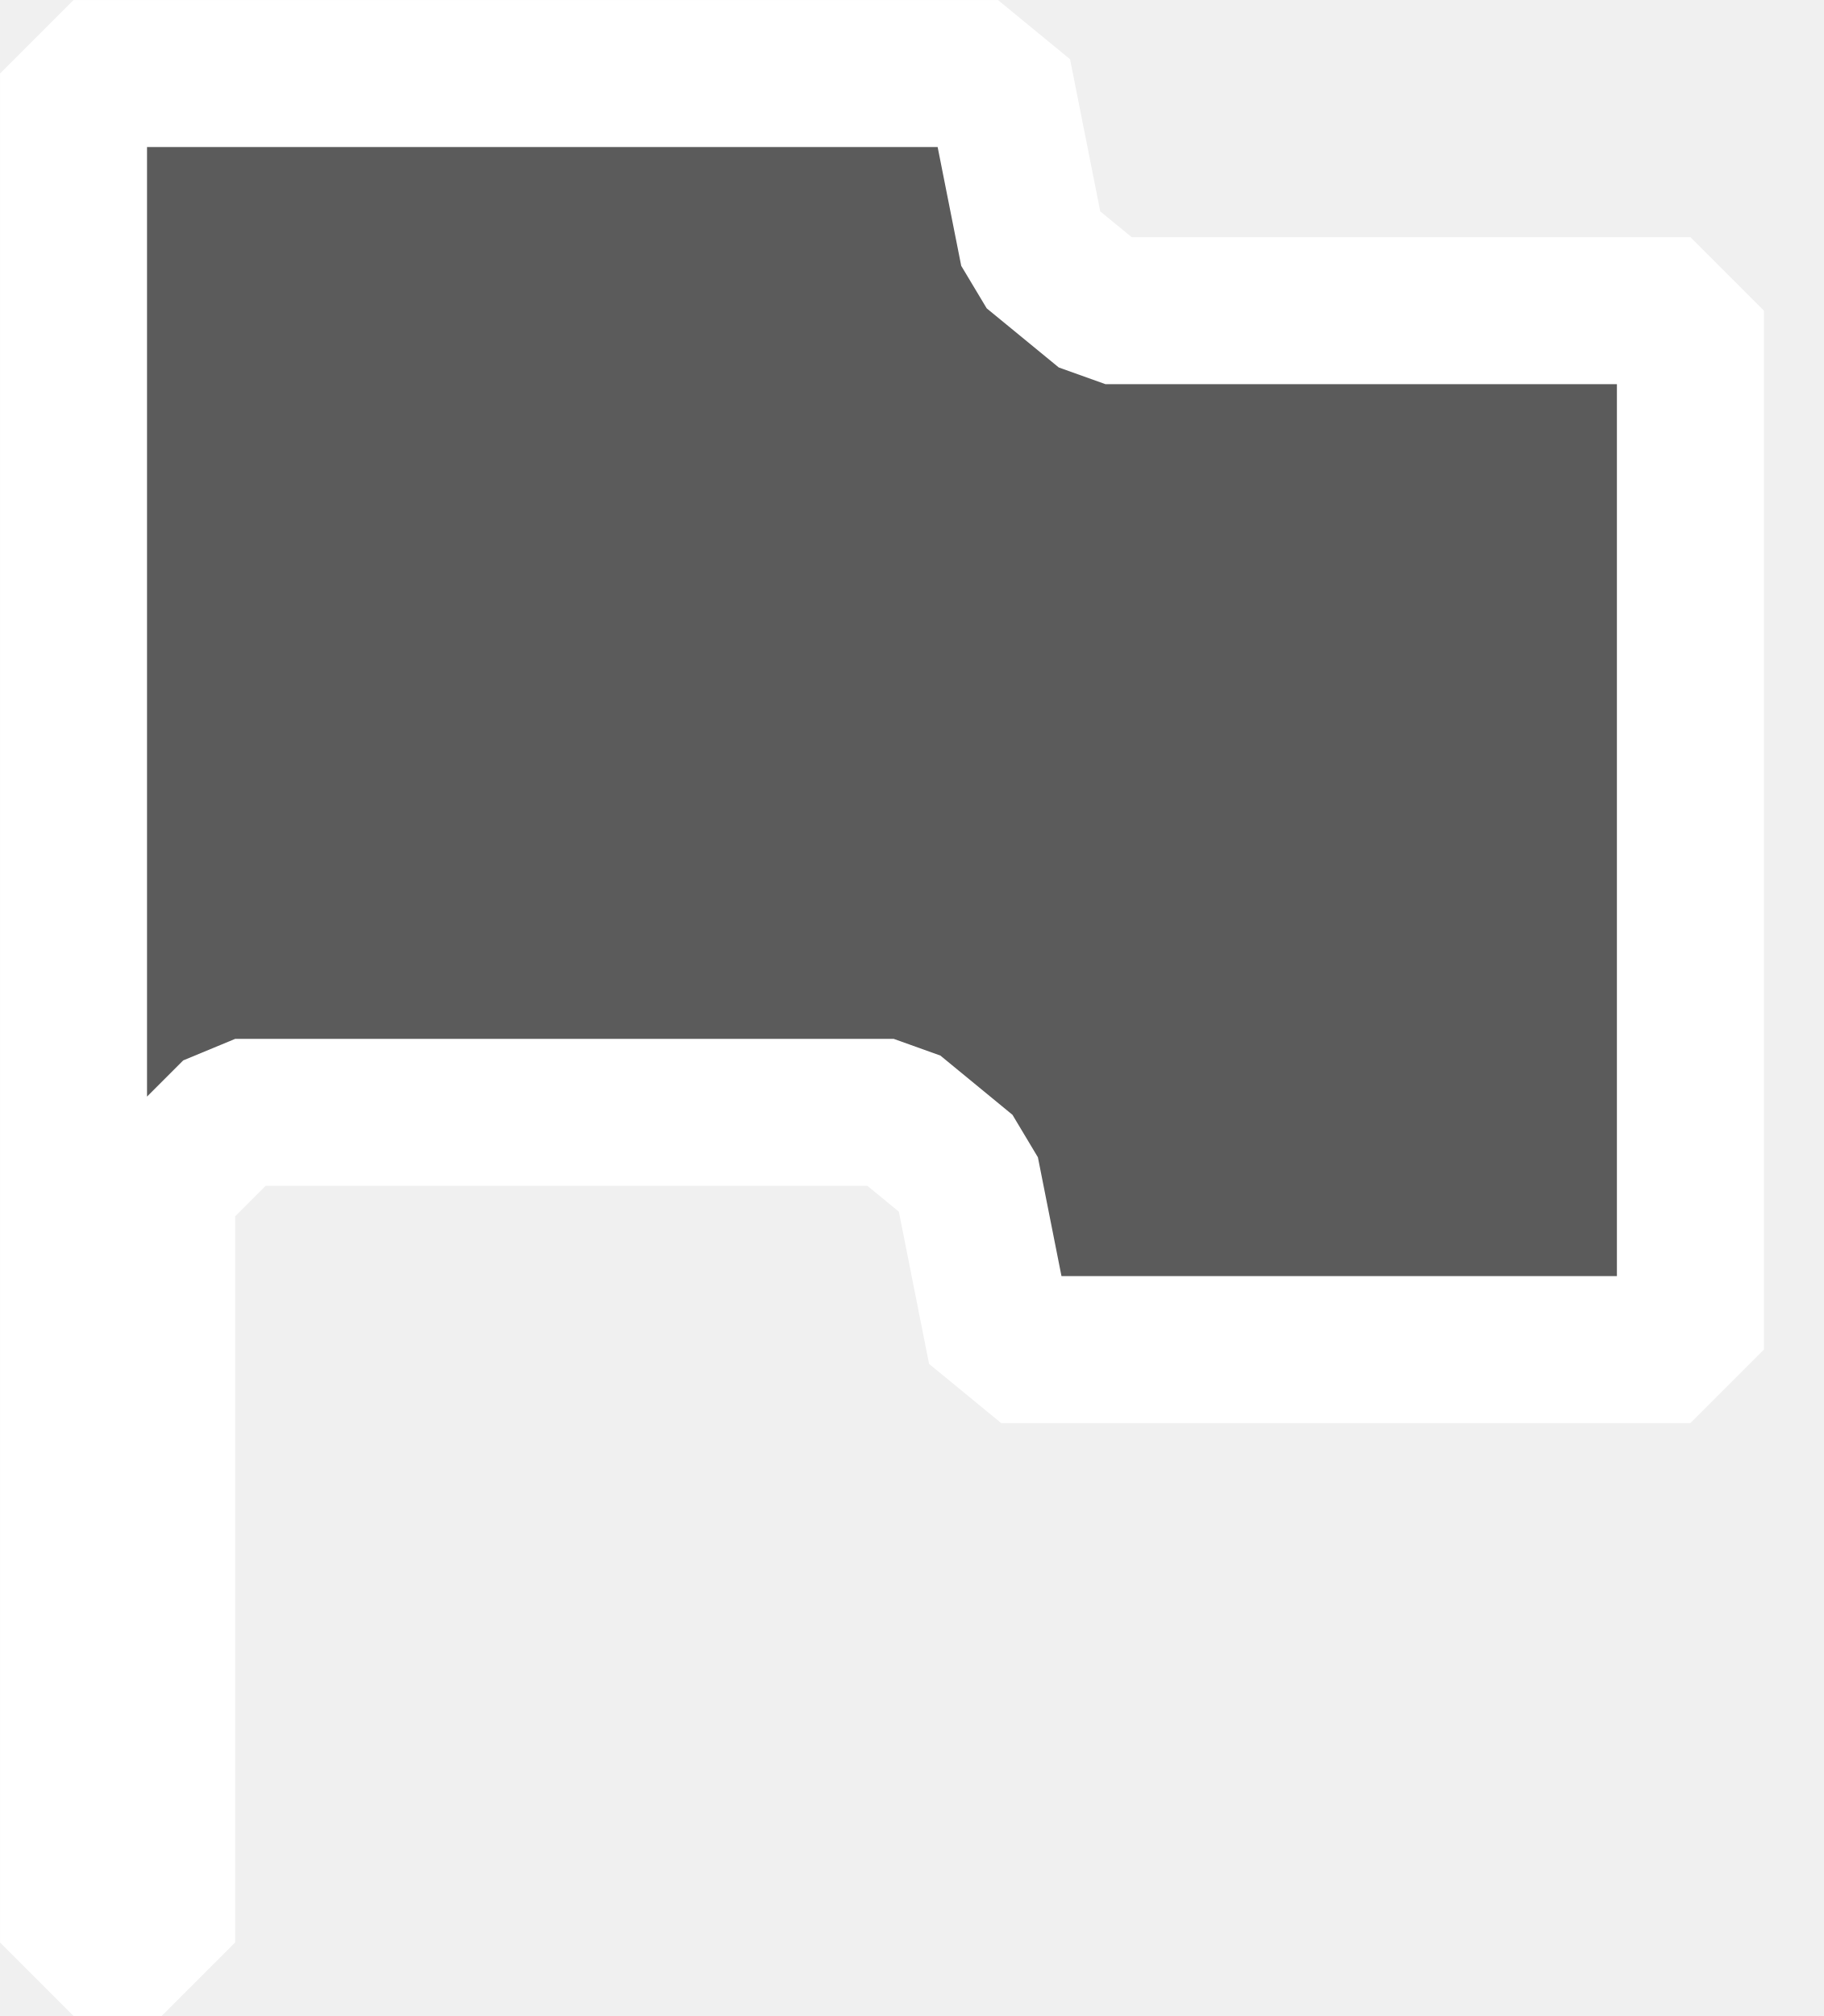
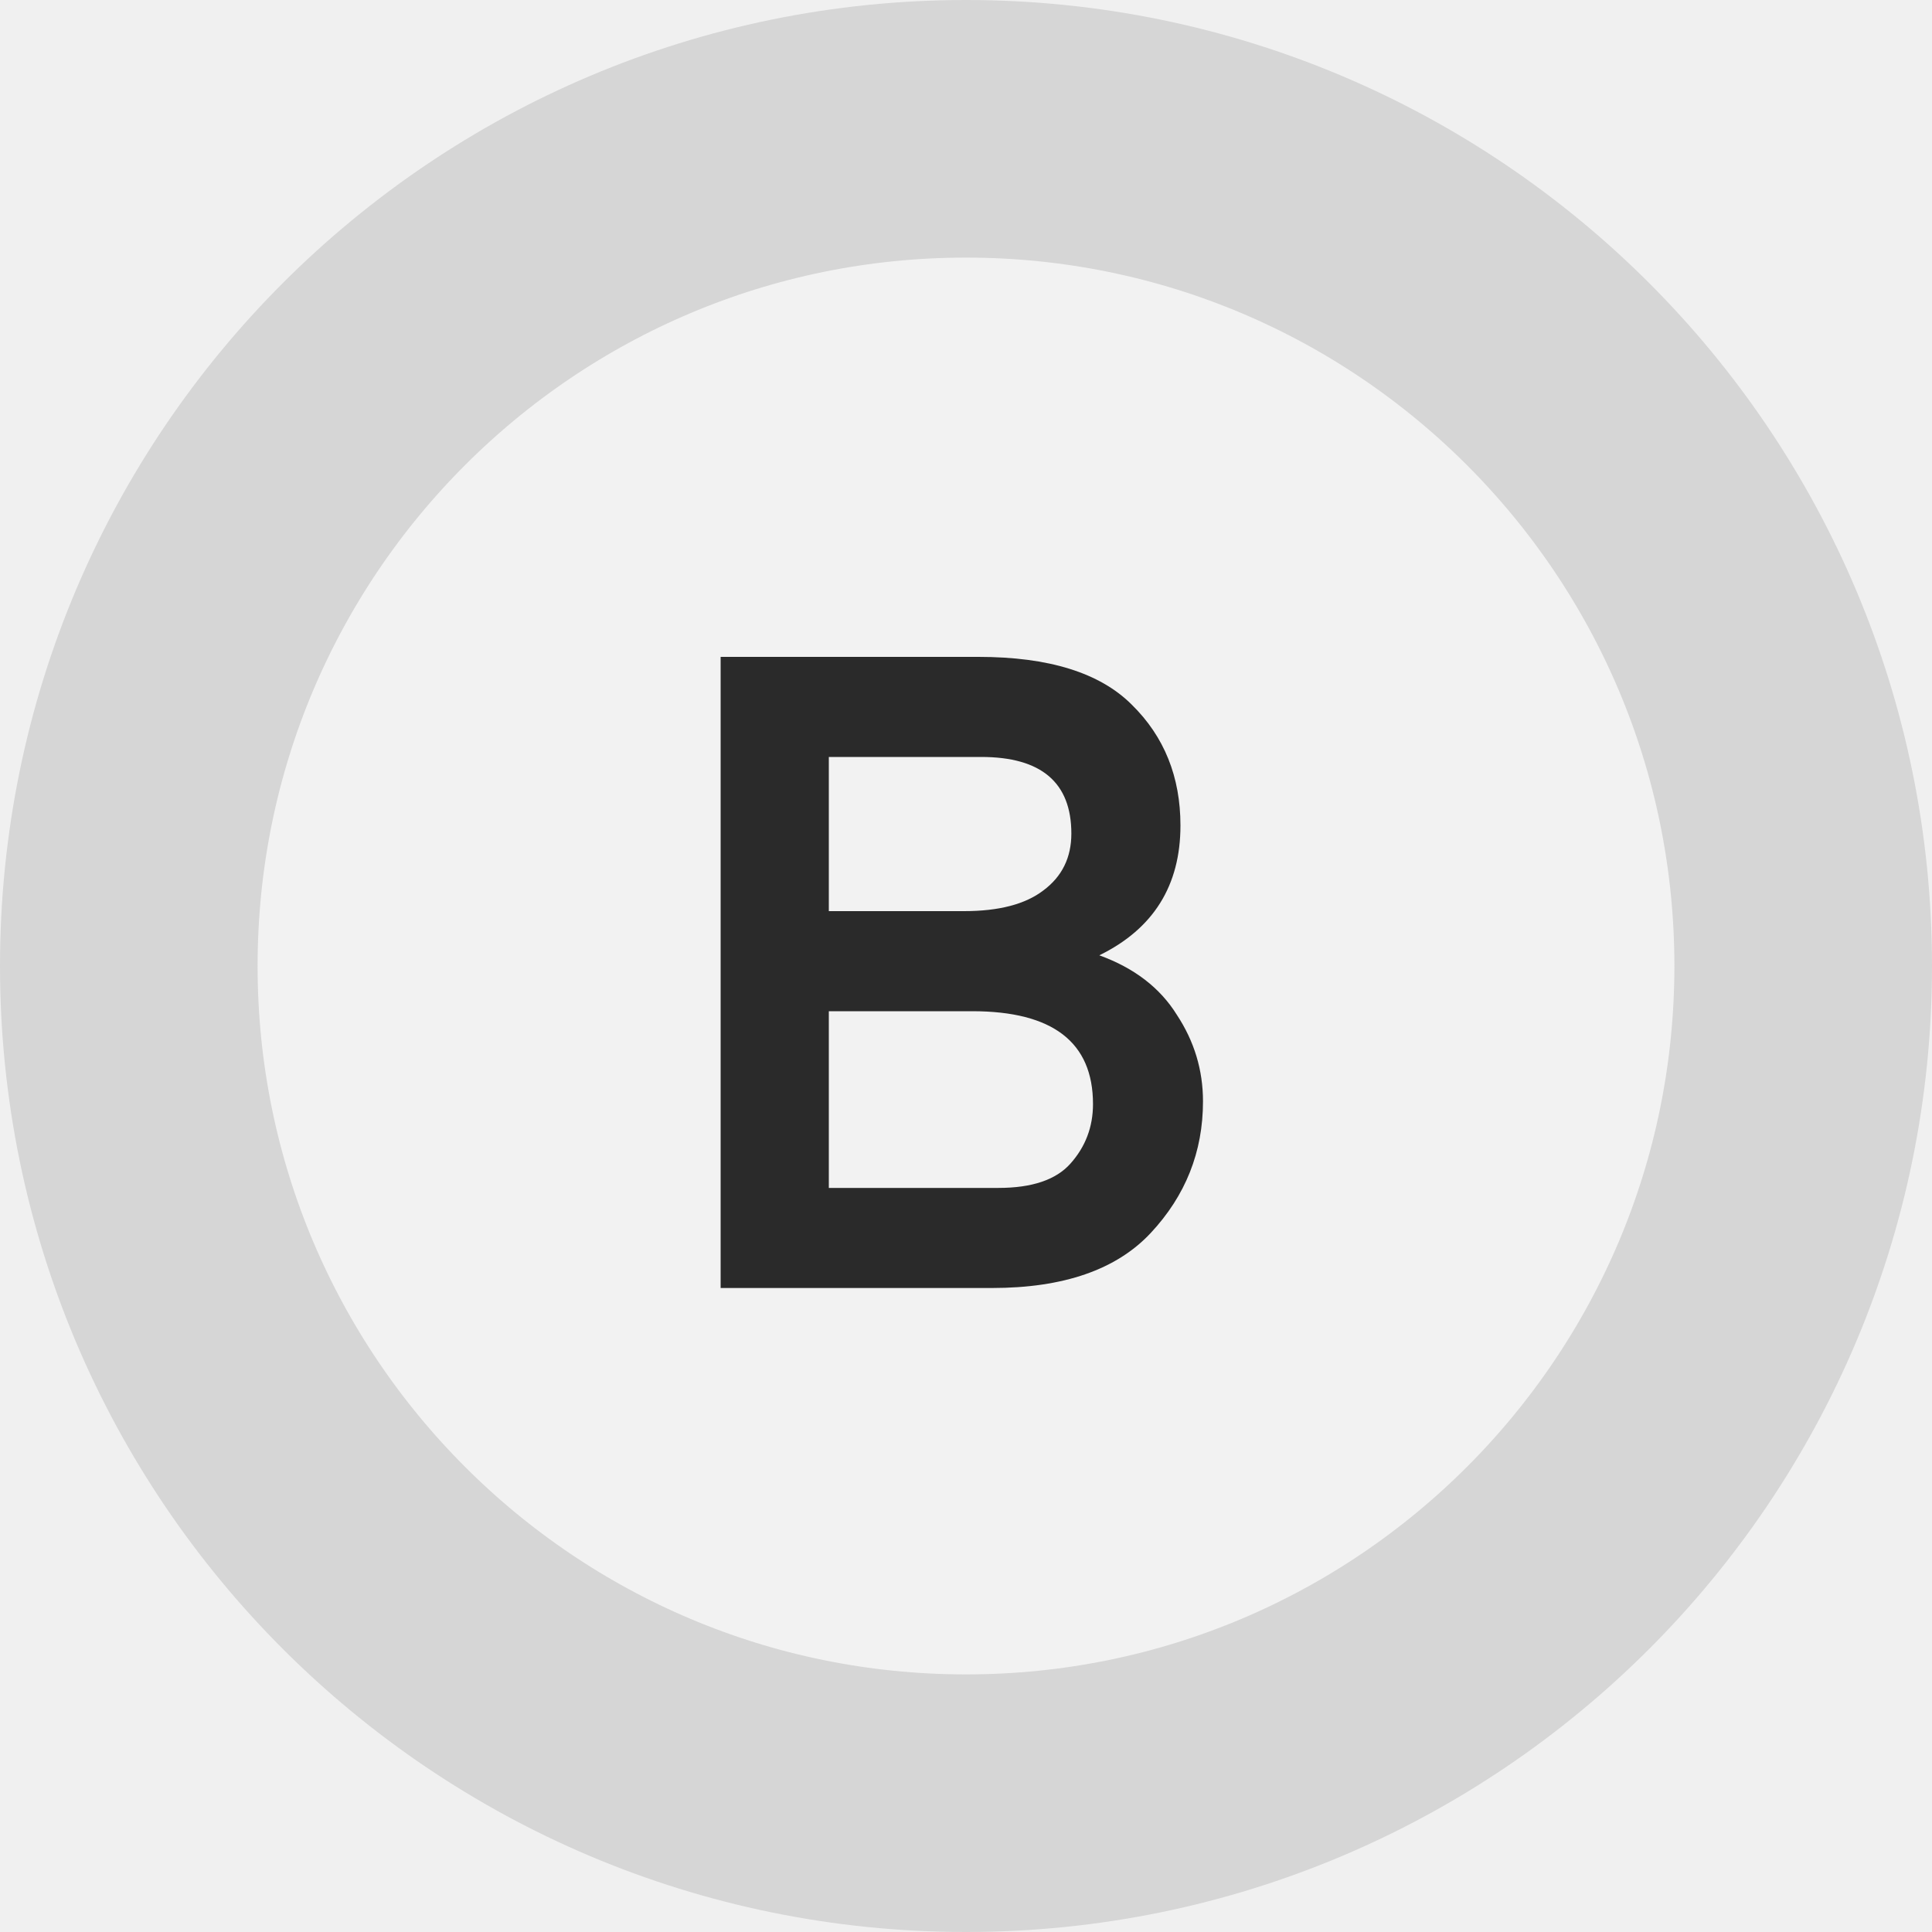
- <svg xmlns="http://www.w3.org/2000/svg" width="19" height="21" viewBox="0 0 19 21" fill="none">
-   <path d="M10.764 2.62L11.515 3.236H17.609V14.058H10.429L10.061 12.204L9.31 11.587H2.45L1.684 12.353V20.234H0.766V0.766H10.396L10.764 2.62Z" fill="#5B5B5B" stroke="white" stroke-width="1.531" stroke-linejoin="bevel" />
+ <svg xmlns="http://www.w3.org/2000/svg" width="30" height="30" viewBox="0 0 30 30" fill="none">
+   <circle cx="15" cy="15" r="13" fill="#F2F2F2" stroke="#D6D6D6" stroke-width="4" />
+   <path d="M11.19 10.2H15.194C16.286 10.2 17.079 10.447 17.574 10.942C18.078 11.437 18.33 12.062 18.33 12.818C18.33 13.751 17.91 14.423 17.07 14.834C17.611 15.03 18.013 15.338 18.274 15.758C18.545 16.169 18.68 16.617 18.68 17.102C18.68 17.886 18.409 18.567 17.868 19.146C17.336 19.715 16.515 20 15.404 20H11.19V10.2ZM14.97 14.148C15.511 14.148 15.922 14.041 16.202 13.826C16.491 13.611 16.636 13.317 16.636 12.944C16.636 12.151 16.169 11.754 15.236 11.754H12.87V14.148H14.97ZM15.502 18.446C16.025 18.446 16.398 18.32 16.622 18.068C16.855 17.807 16.972 17.499 16.972 17.144C16.972 16.183 16.347 15.702 15.096 15.702H12.87V18.446H15.502Z" fill="#2A2A2A" />
</svg>
